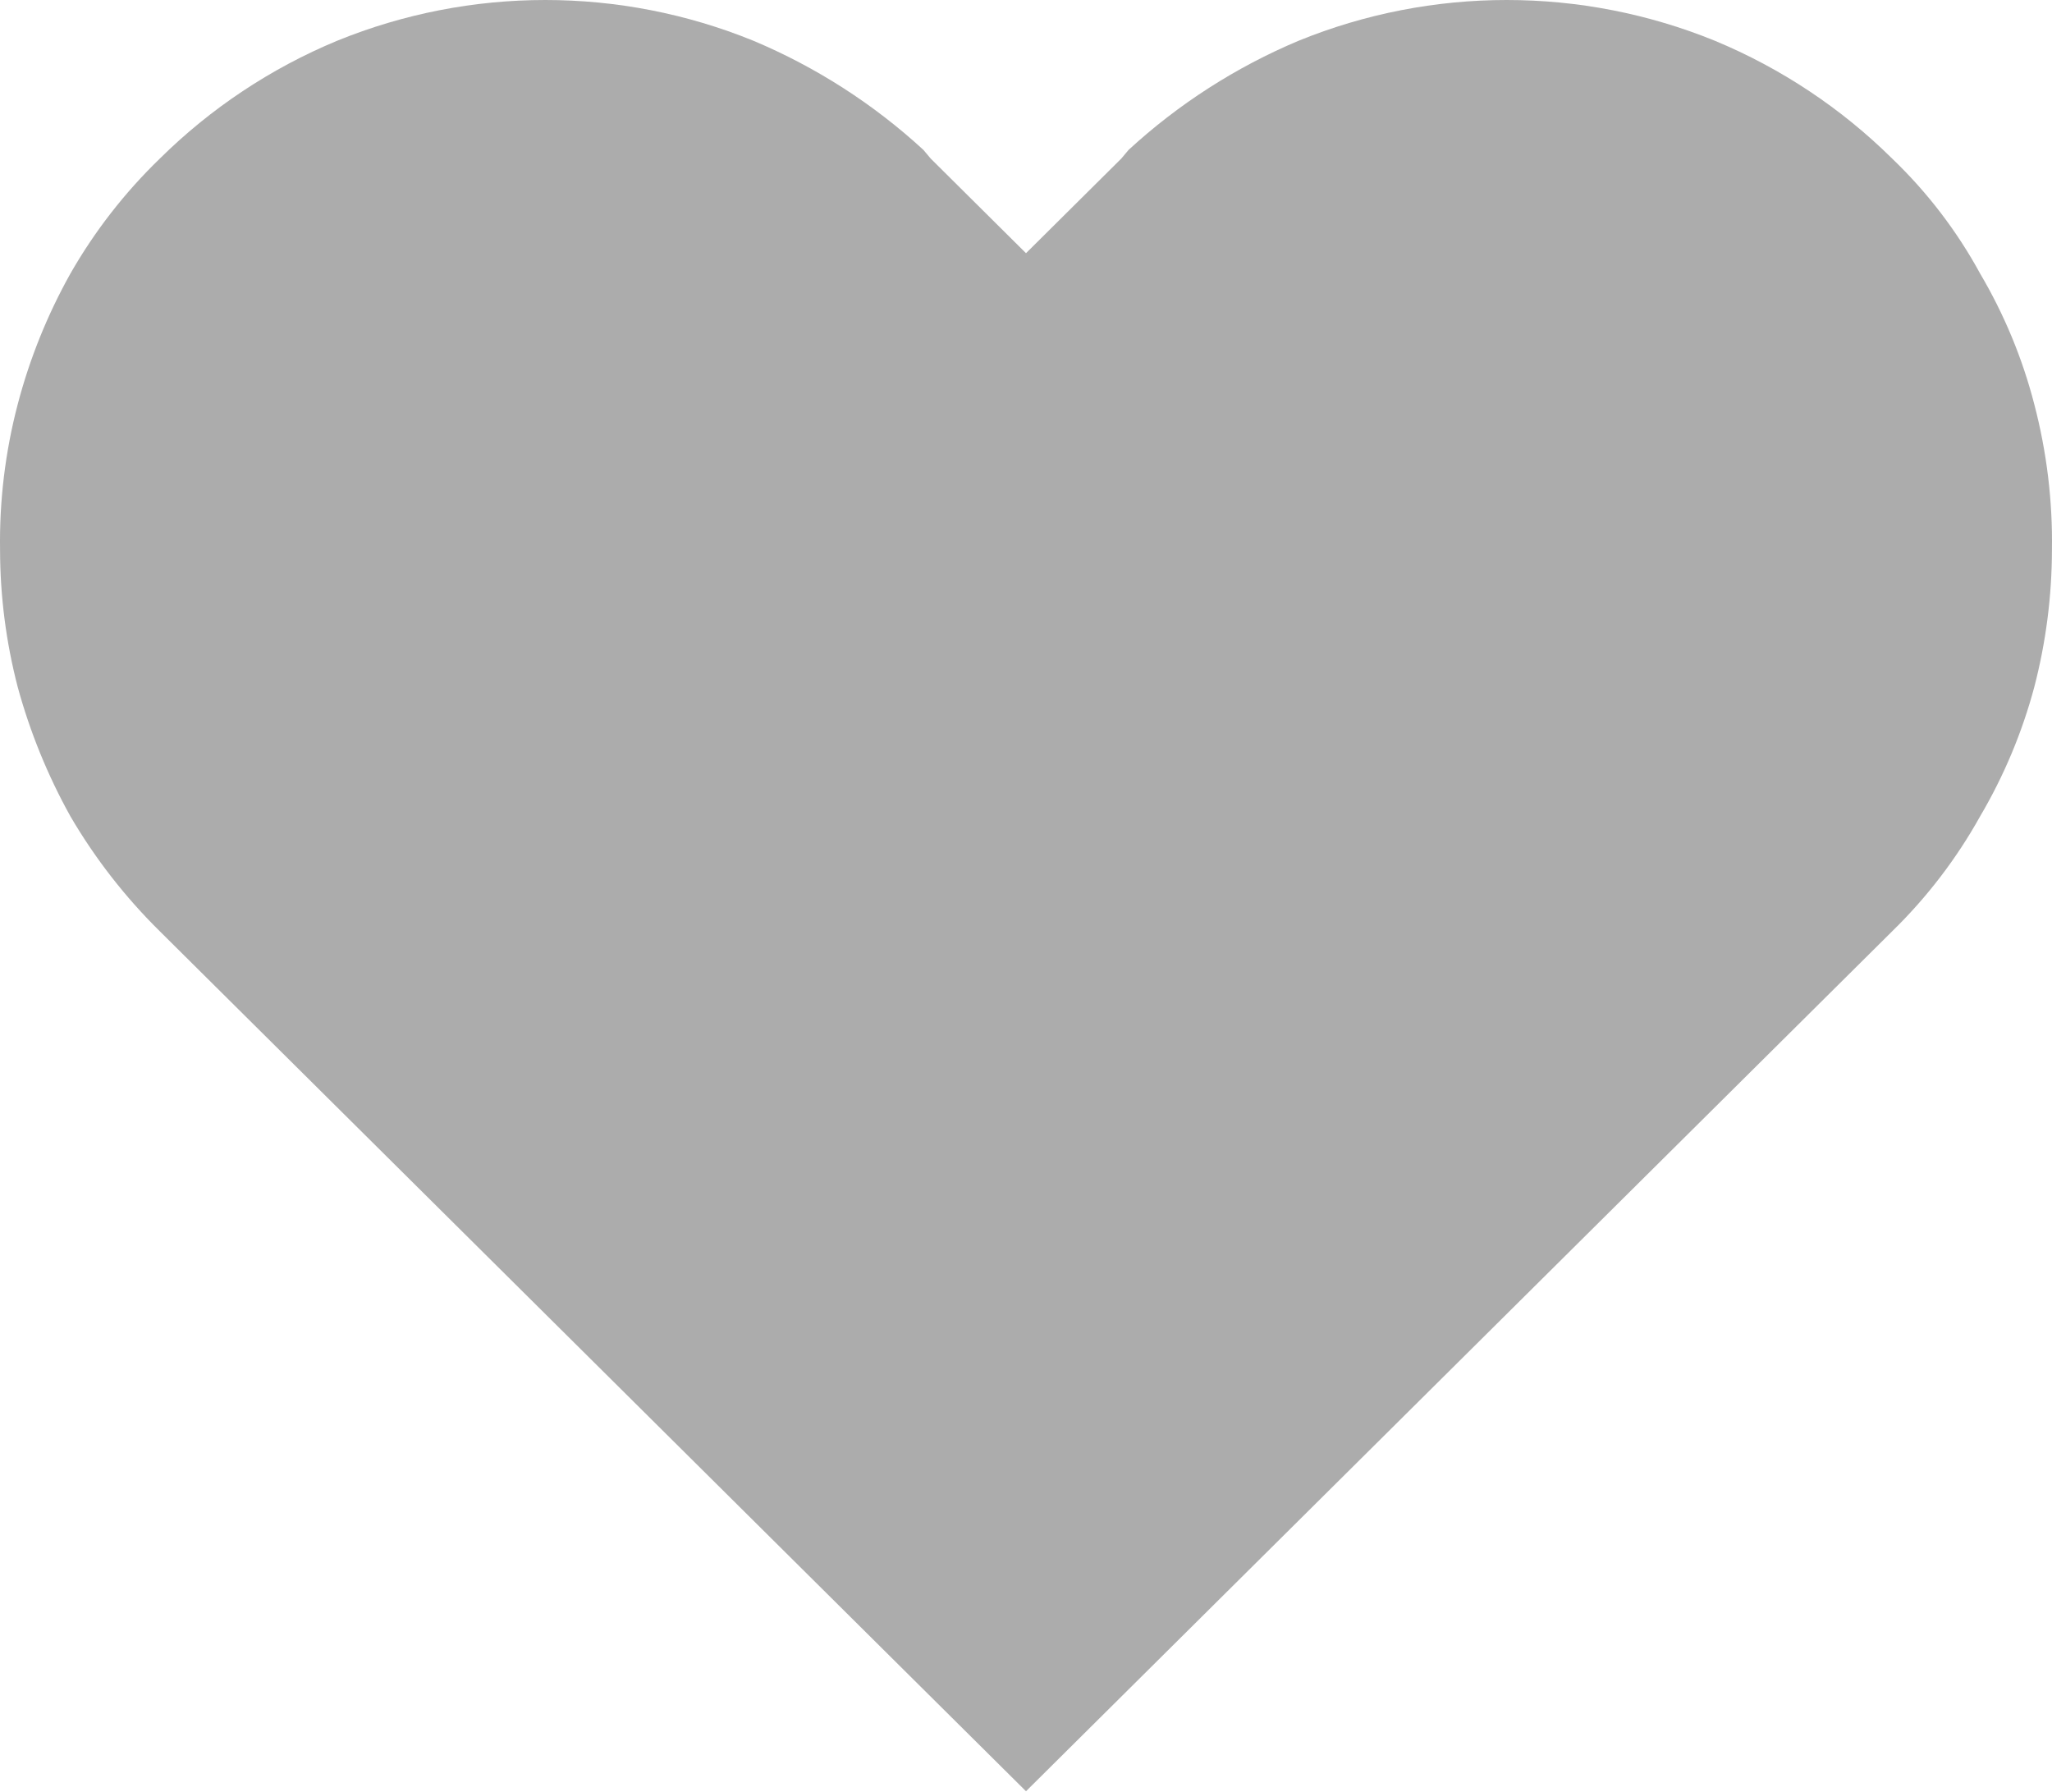
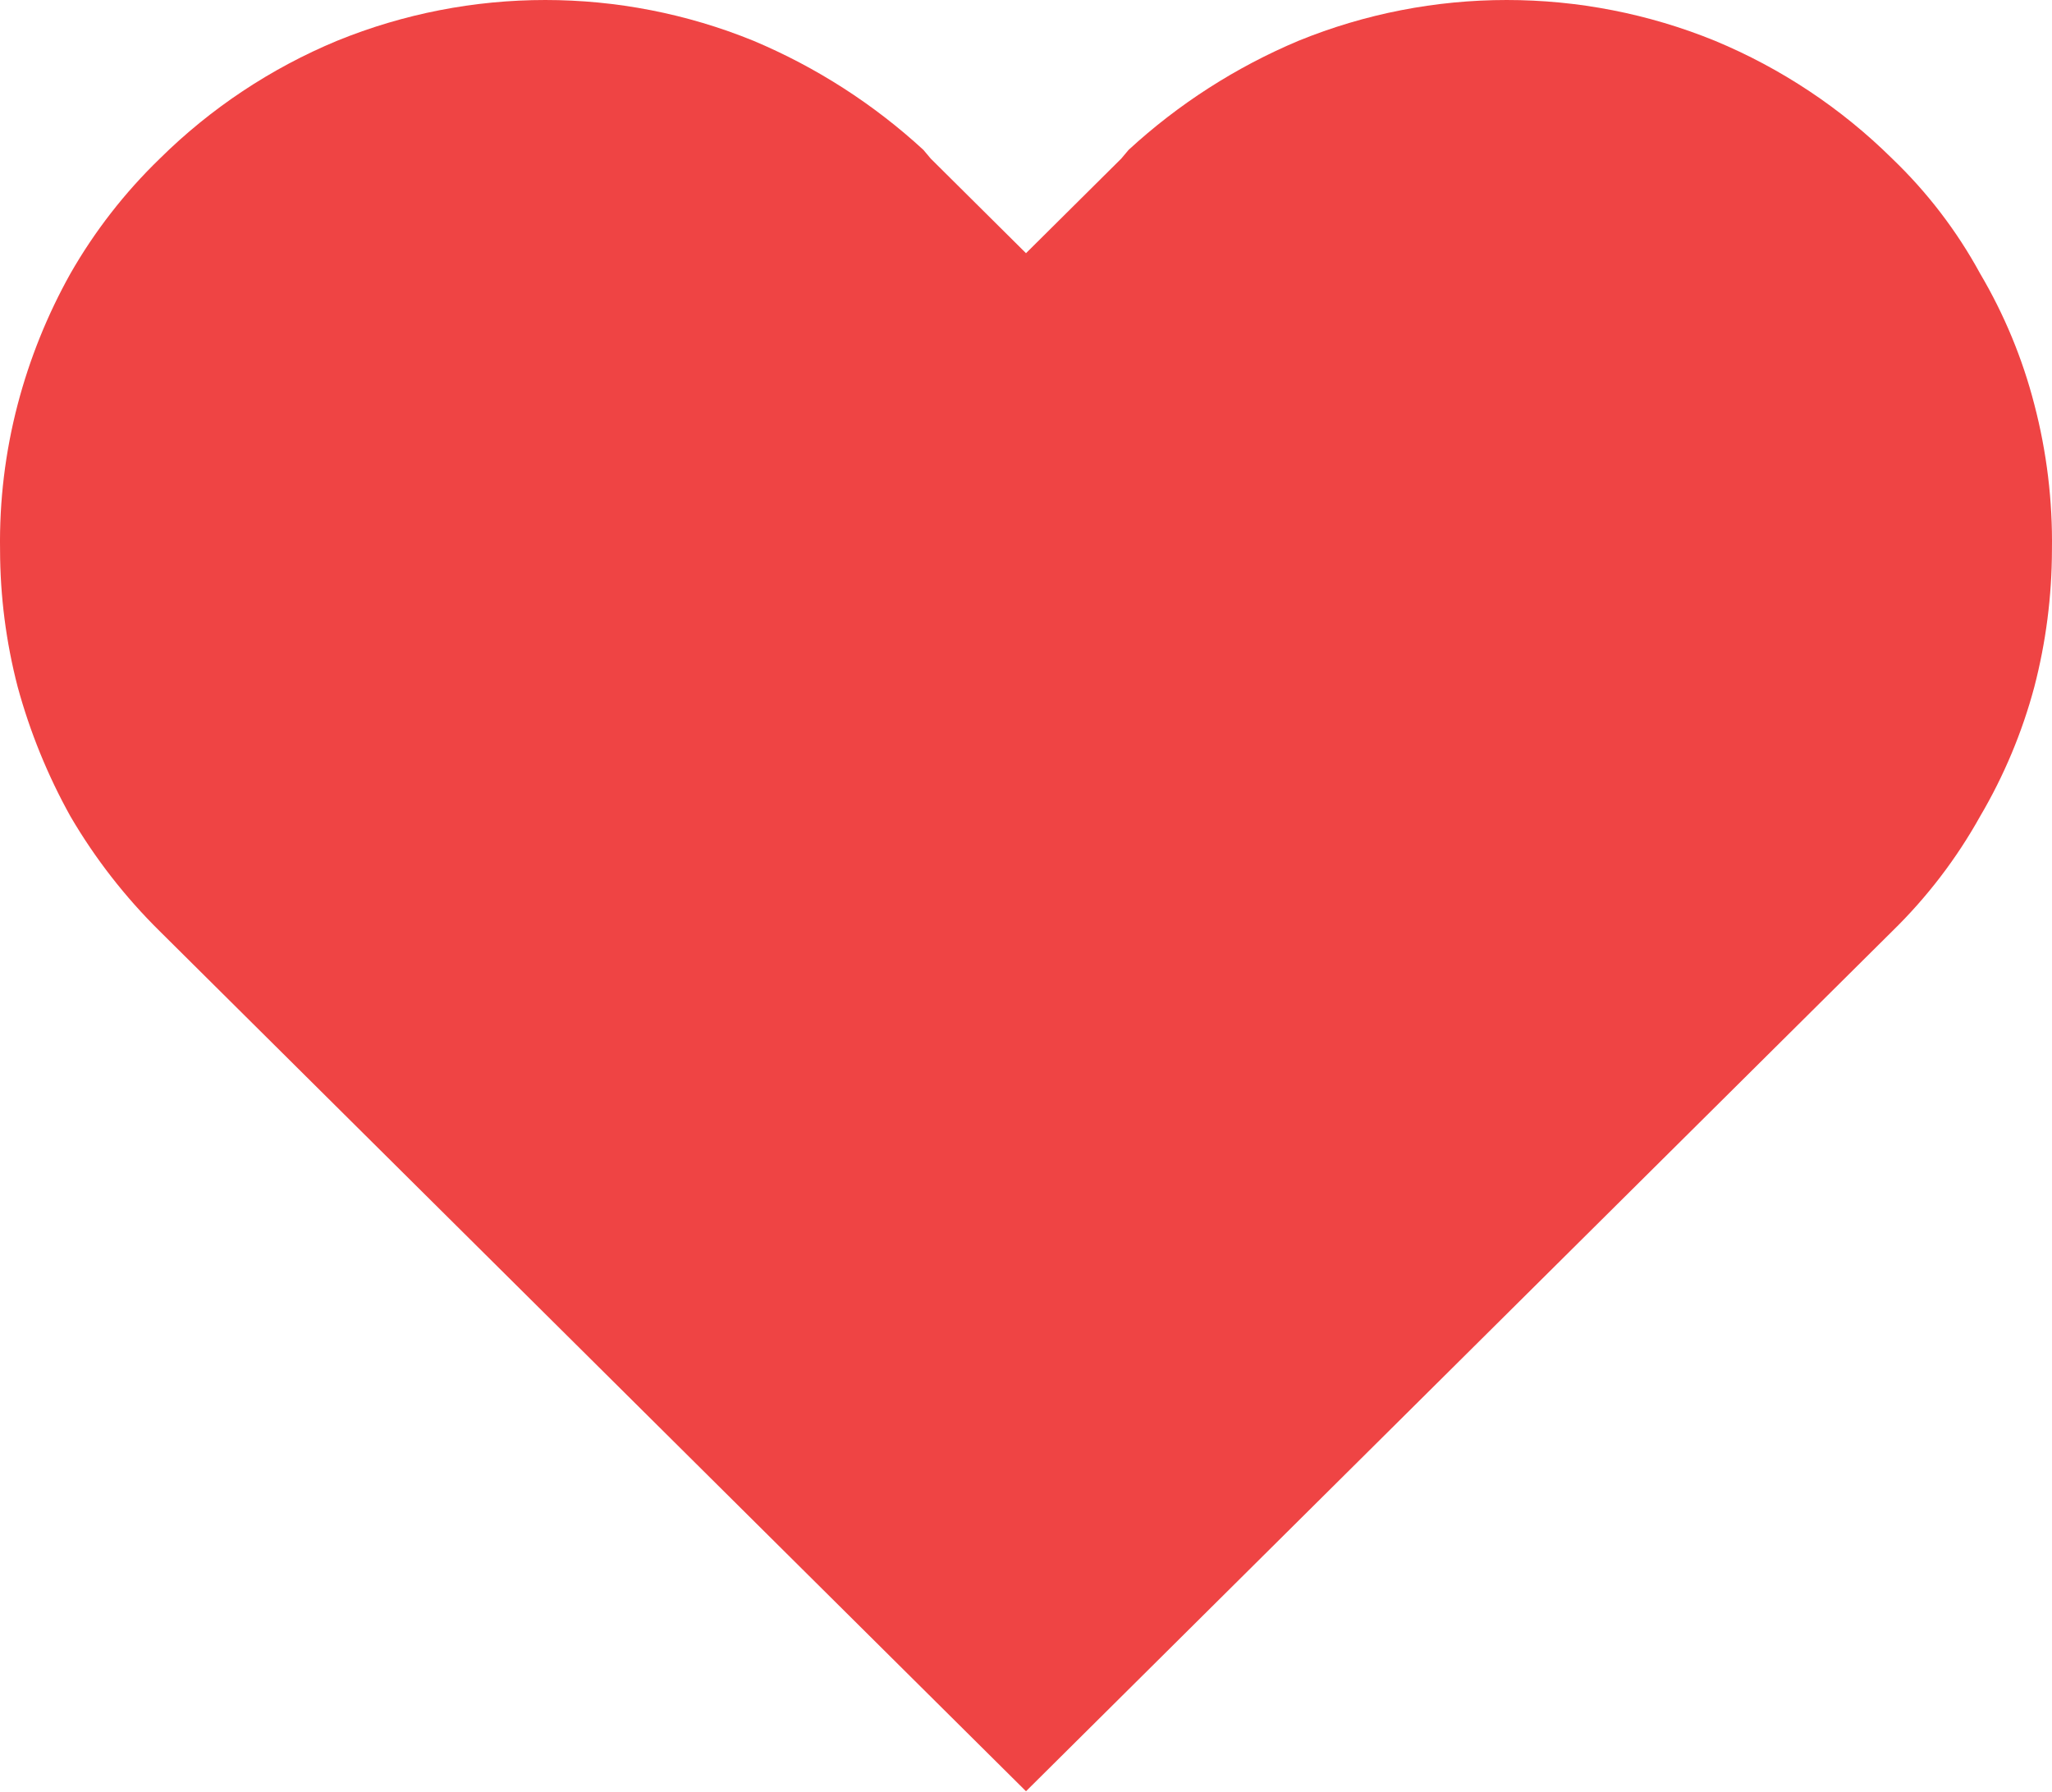
<svg xmlns="http://www.w3.org/2000/svg" width="173" height="151" viewBox="0 0 173 151" fill="none">
-   <path d="M171.512 34.101C170.515 30.227 168.976 26.511 166.94 23.061C164.985 19.472 162.483 16.203 159.526 13.37C155.238 9.128 150.16 5.754 144.575 3.435C133.333 -1.145 120.725 -1.145 109.483 3.435C104.204 5.654 99.354 8.767 95.15 12.635L94.532 13.37L86.5 21.344L78.468 13.37L77.85 12.635C73.646 8.767 68.796 5.654 63.517 3.435C52.275 -1.145 39.667 -1.145 28.425 3.435C22.84 5.754 17.762 9.128 13.474 13.37C10.514 16.232 7.977 19.495 5.937 23.061C3.991 26.54 2.496 30.25 1.488 34.101C0.44 38.105 -0.058 42.231 0.005 46.368C0.012 50.258 0.51 54.13 1.488 57.897C2.524 61.7 4.018 65.366 5.937 68.815C8.009 72.36 10.543 75.618 13.474 78.506L86.5 151L159.526 78.506C162.456 75.648 164.953 72.383 166.94 68.815C168.953 65.397 170.491 61.724 171.512 57.897C172.49 54.13 172.988 50.258 172.995 46.368C173.059 42.231 172.56 38.105 171.512 34.101Z" fill="#ACACAC" />
+   <path d="M171.512 34.101C170.515 30.227 168.976 26.511 166.94 23.061C164.985 19.472 162.483 16.203 159.526 13.37C155.238 9.128 150.16 5.754 144.575 3.435C133.333 -1.145 120.725 -1.145 109.483 3.435C104.204 5.654 99.354 8.767 95.15 12.635L94.532 13.37L86.5 21.344L78.468 13.37L77.85 12.635C73.646 8.767 68.796 5.654 63.517 3.435C52.275 -1.145 39.667 -1.145 28.425 3.435C22.84 5.754 17.762 9.128 13.474 13.37C10.514 16.232 7.977 19.495 5.937 23.061C3.991 26.54 2.496 30.25 1.488 34.101C0.44 38.105 -0.058 42.231 0.005 46.368C0.012 50.258 0.51 54.13 1.488 57.897C2.524 61.7 4.018 65.366 5.937 68.815C8.009 72.36 10.543 75.618 13.474 78.506L86.5 151L159.526 78.506C162.456 75.648 164.953 72.383 166.94 68.815C168.953 65.397 170.491 61.724 171.512 57.897C172.49 54.13 172.988 50.258 172.995 46.368C173.059 42.231 172.56 38.105 171.512 34.101Z" fill="#EF4444" />
</svg>
